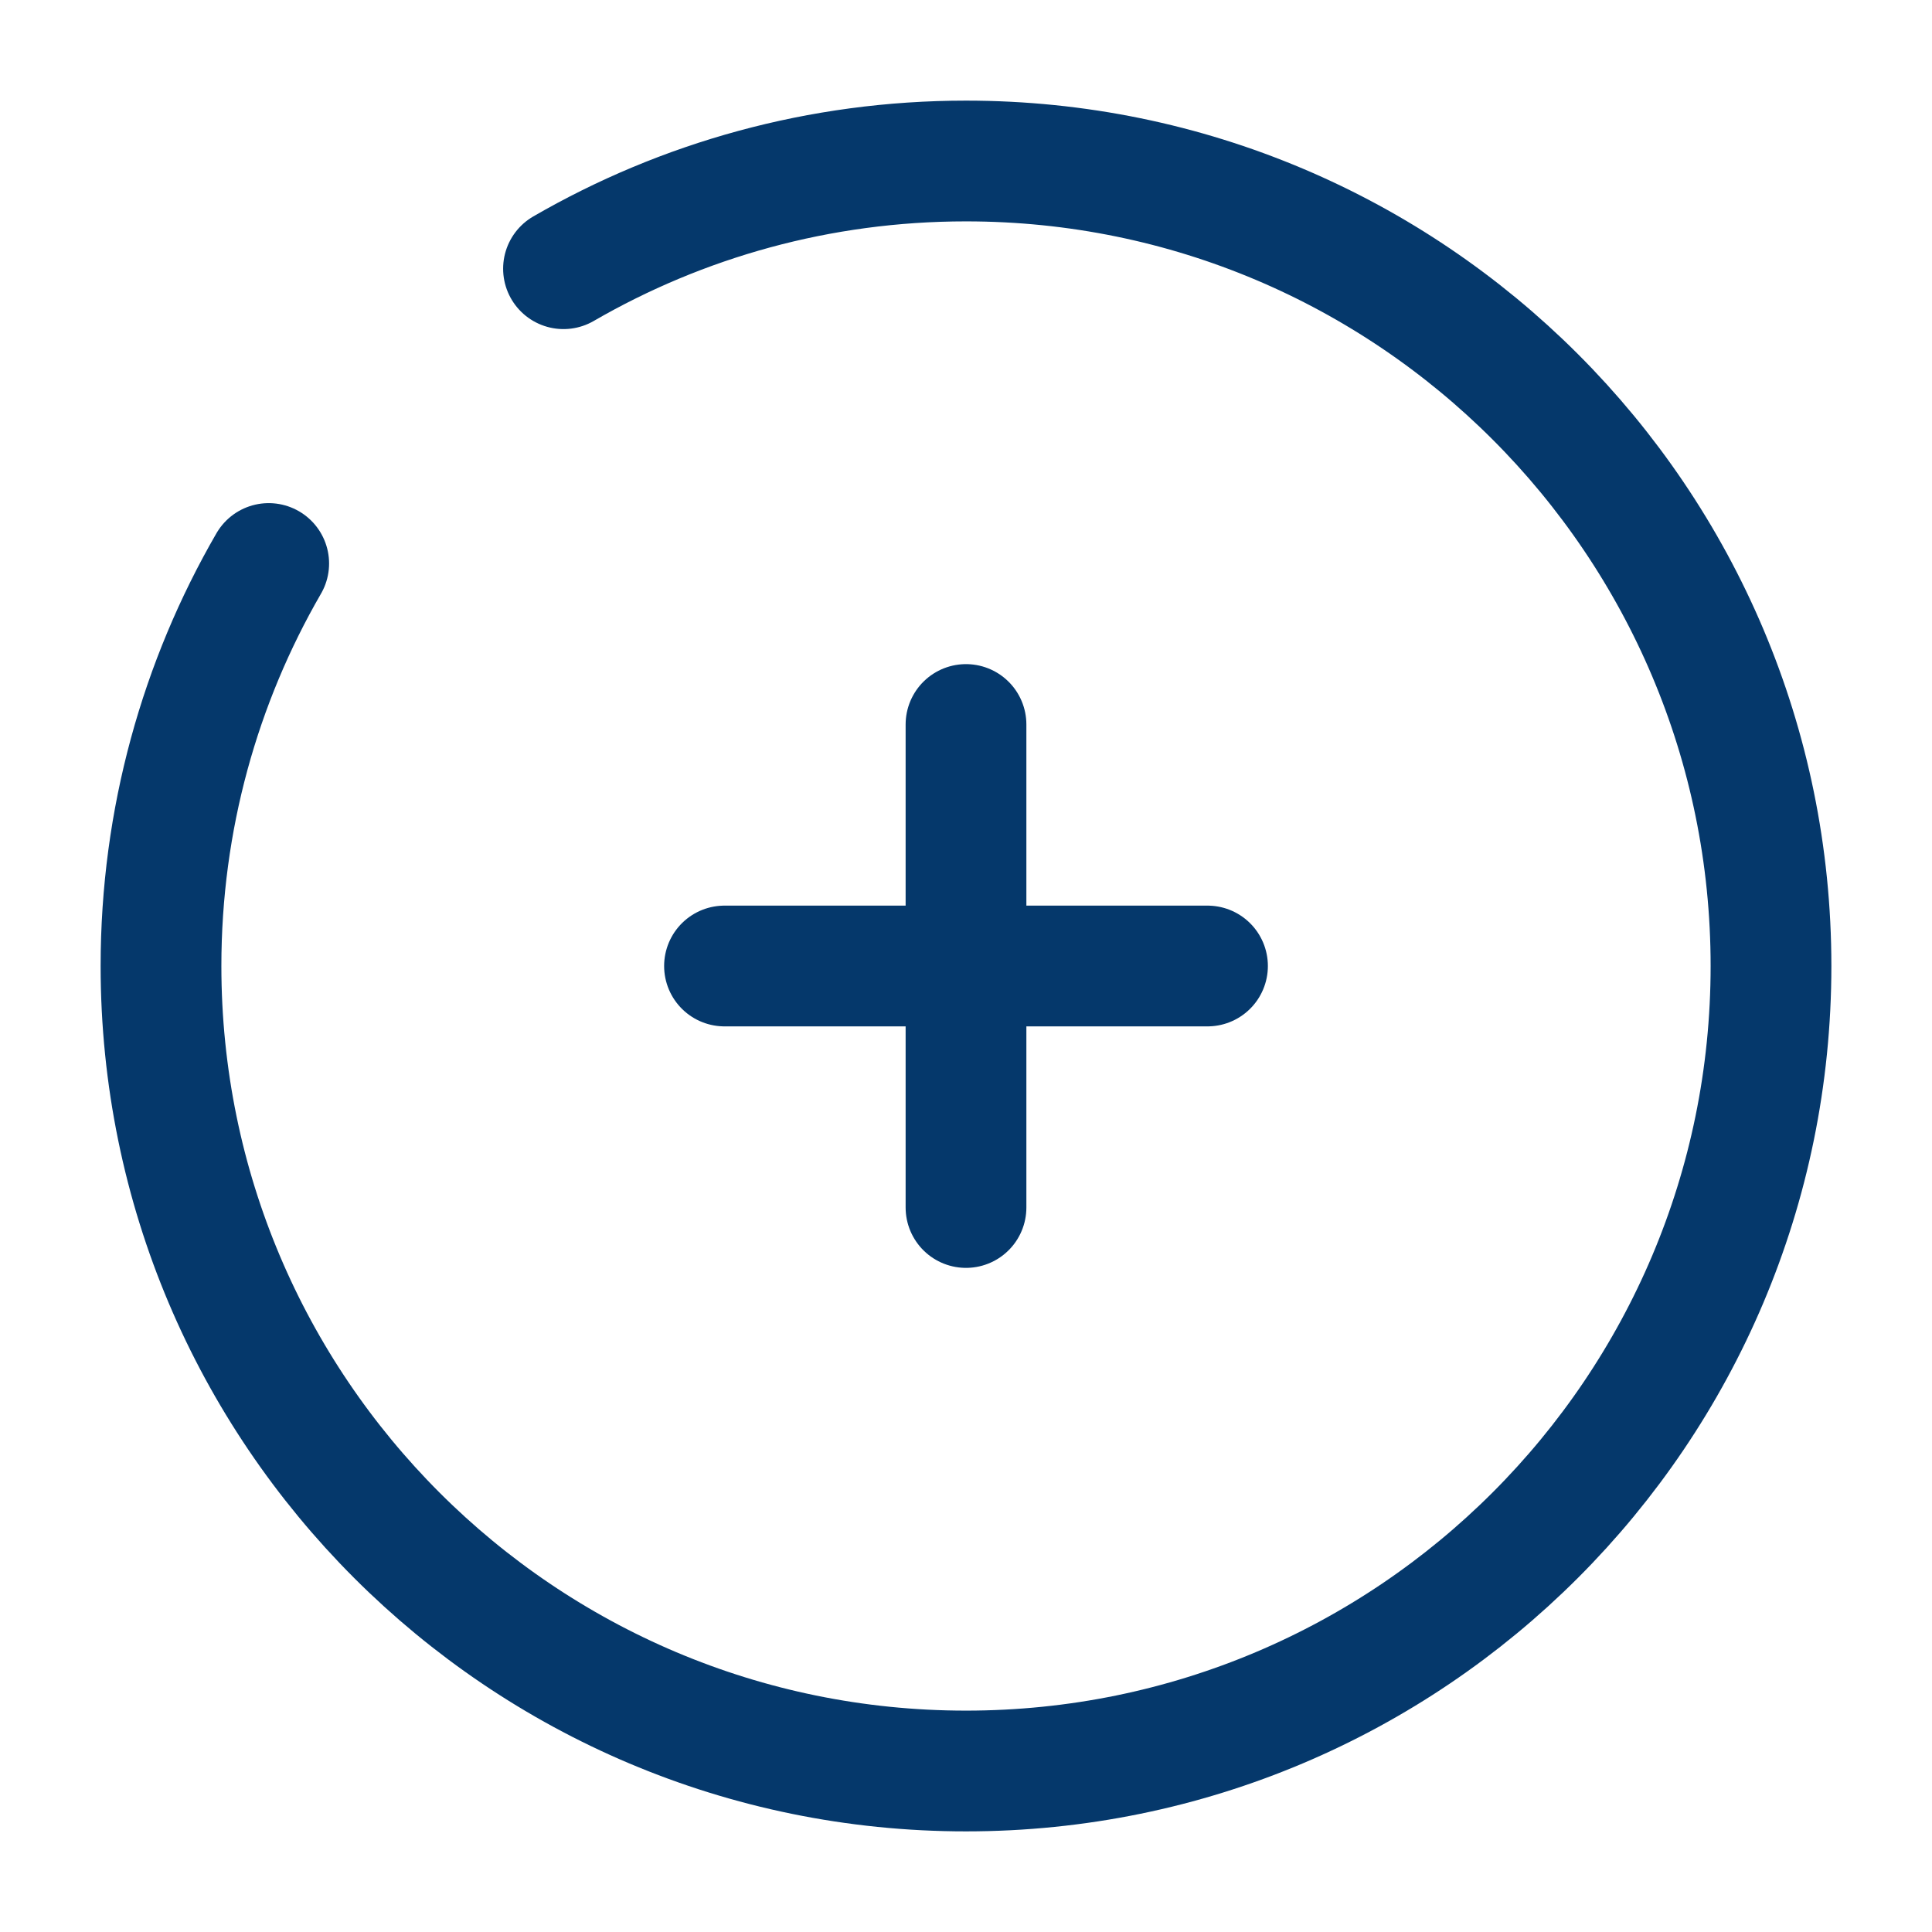
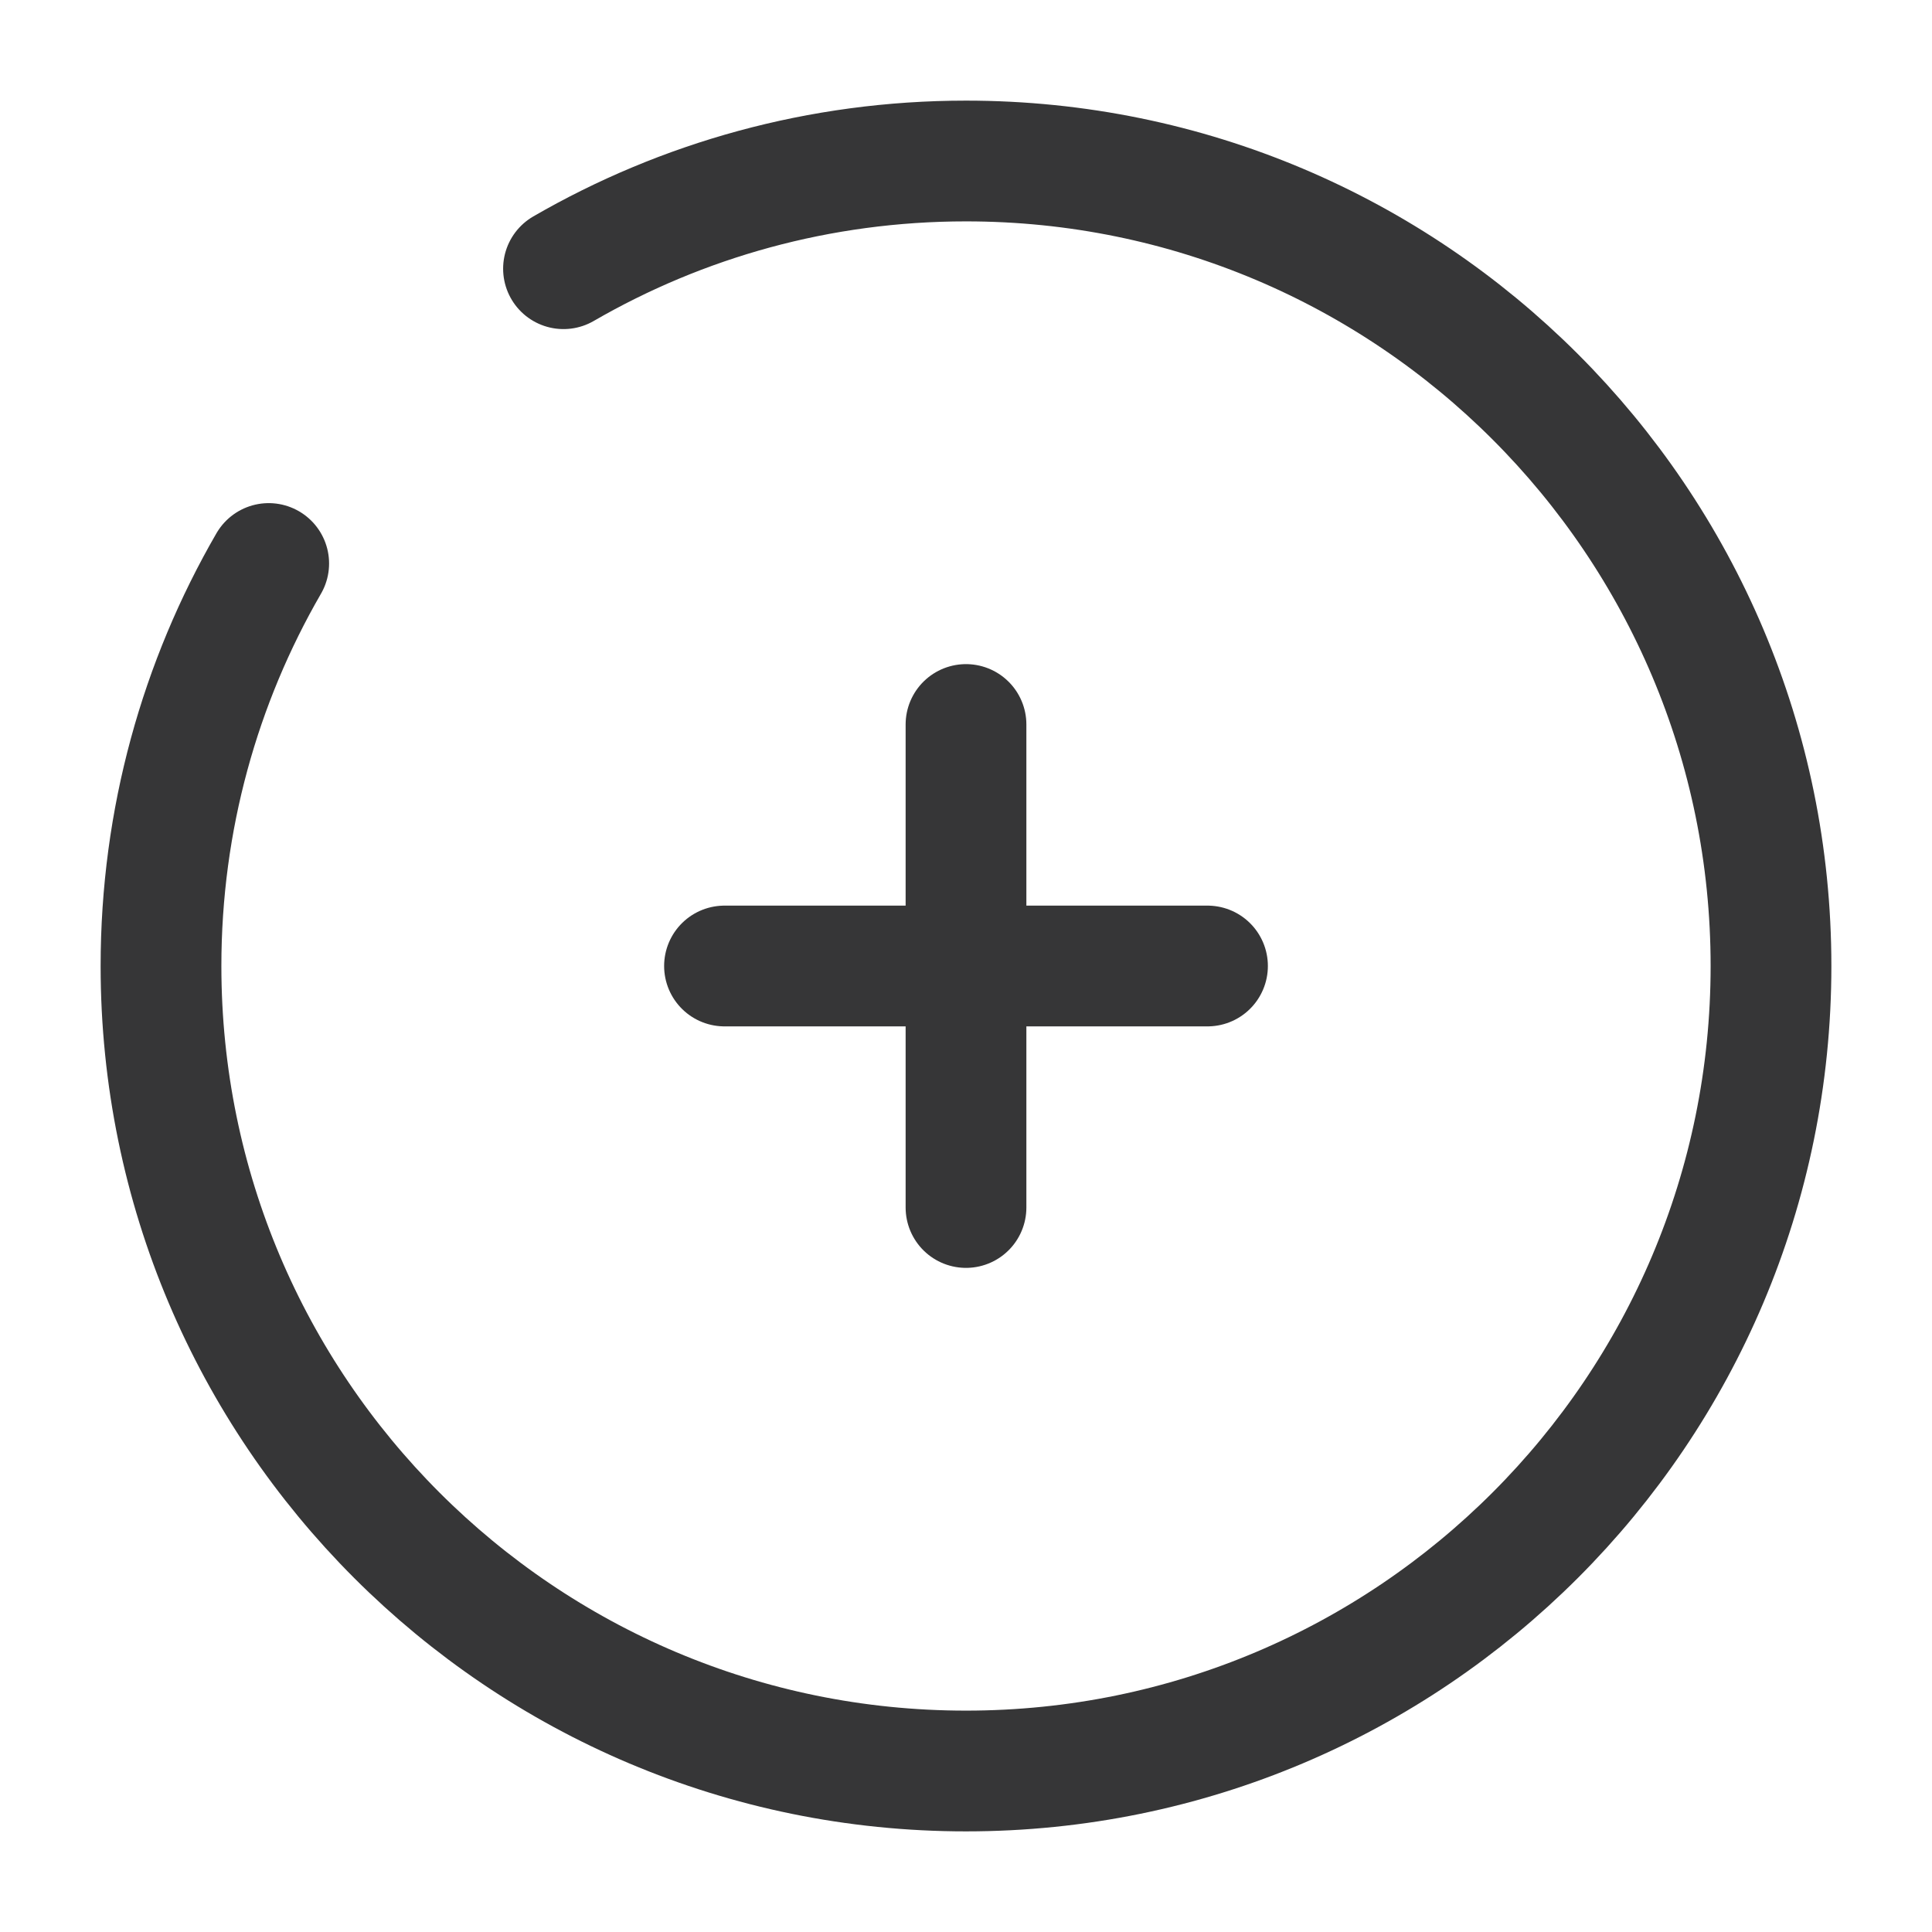
<svg xmlns="http://www.w3.org/2000/svg" width="48px" height="48px" viewBox="0 0 24 24" fill="none">
  <g id="SVGRepo_bgCarrier" stroke-width="0" />
  <g id="SVGRepo_tracerCarrier" stroke-linecap="round" stroke-linejoin="round" />
  <g id="SVGRepo_iconCarrier">
-     <path d="M15 12L12 12M12 12L9 12M12 12L12 9M12 12L12 15" stroke="#05386b" stroke-width="1.5" stroke-linecap="round" />
-     <path d="M7 3.338C8.471 2.487 10.179 2 12 2C17.523 2 22 6.477 22 12C22 17.523 17.523 22 12 22C6.477 22 2 17.523 2 12C2 10.179 2.487 8.471 3.338 7" stroke="#05386b" stroke-width="1.5" stroke-linecap="round" />
+     <path d="M15 12L12 12M12 12L9 12M12 12L12 9M12 12L12 15" stroke="#363637" stroke-width="1.5" stroke-linecap="round" />
+     <path d="M7 3.338C8.471 2.487 10.179 2 12 2C17.523 2 22 6.477 22 12C22 17.523 17.523 22 12 22C6.477 22 2 17.523 2 12C2 10.179 2.487 8.471 3.338 7" stroke="#363637" stroke-width="1.5" stroke-linecap="round" />
  </g>
</svg>
